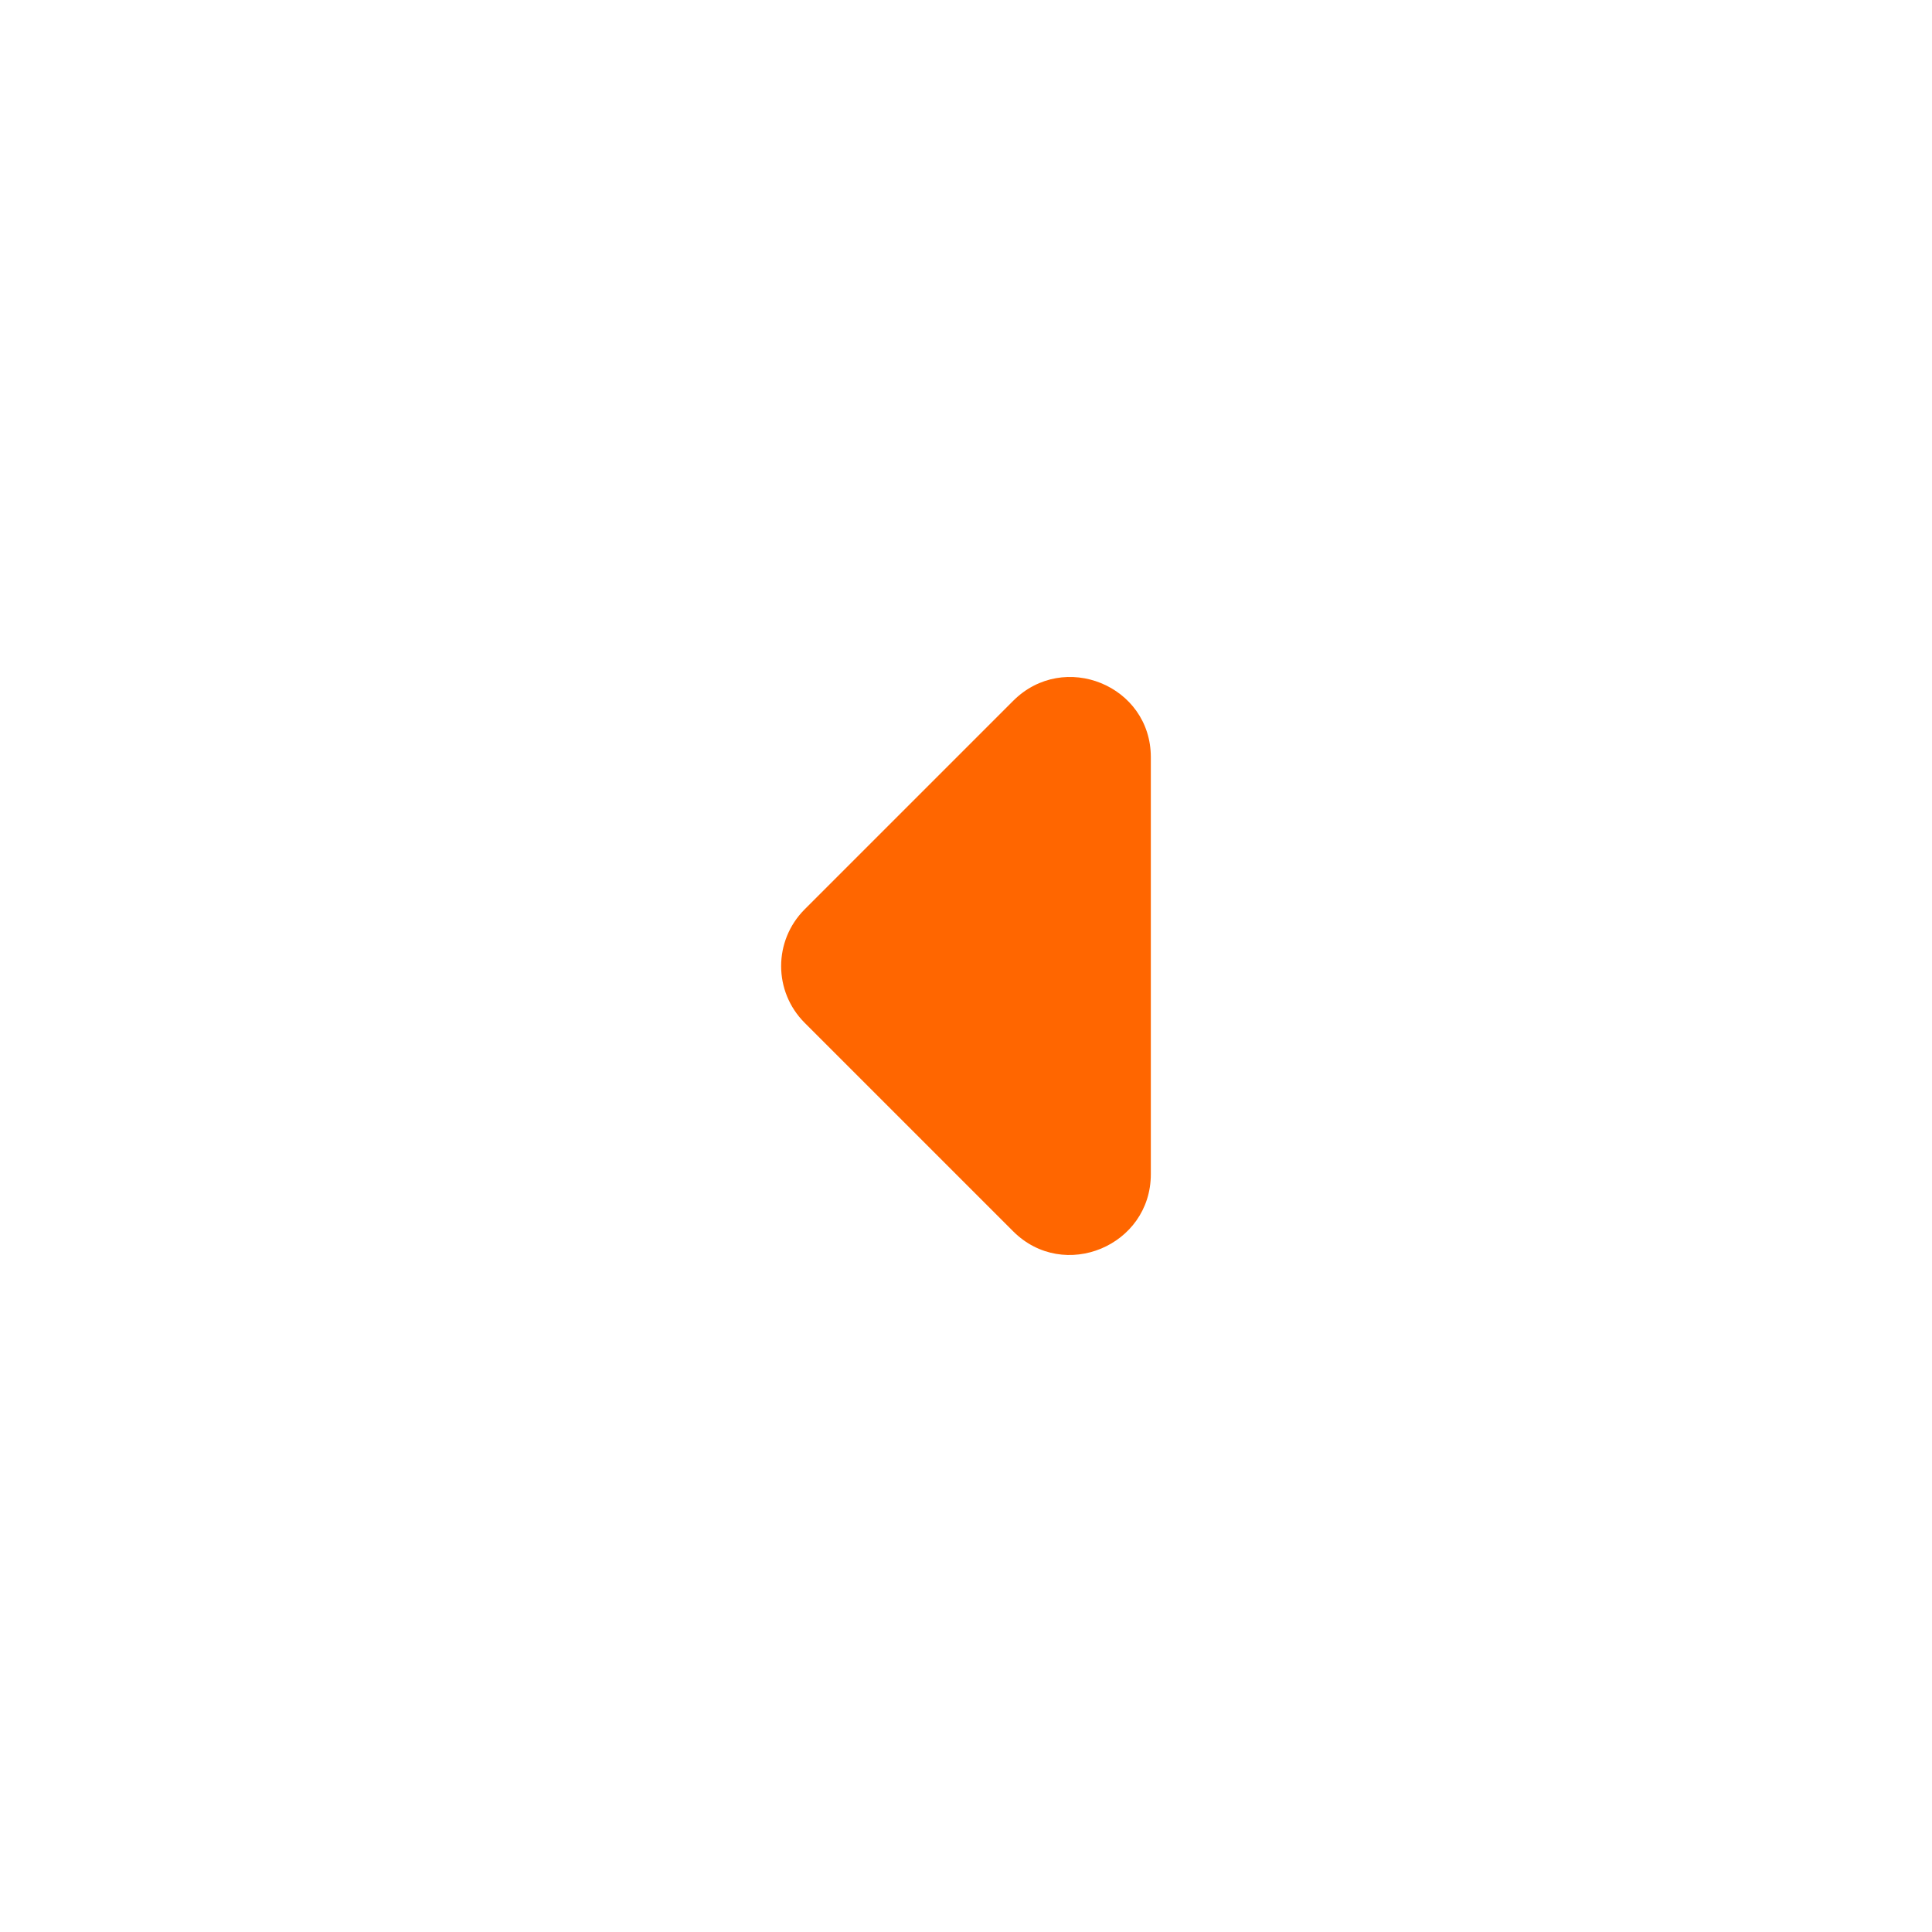
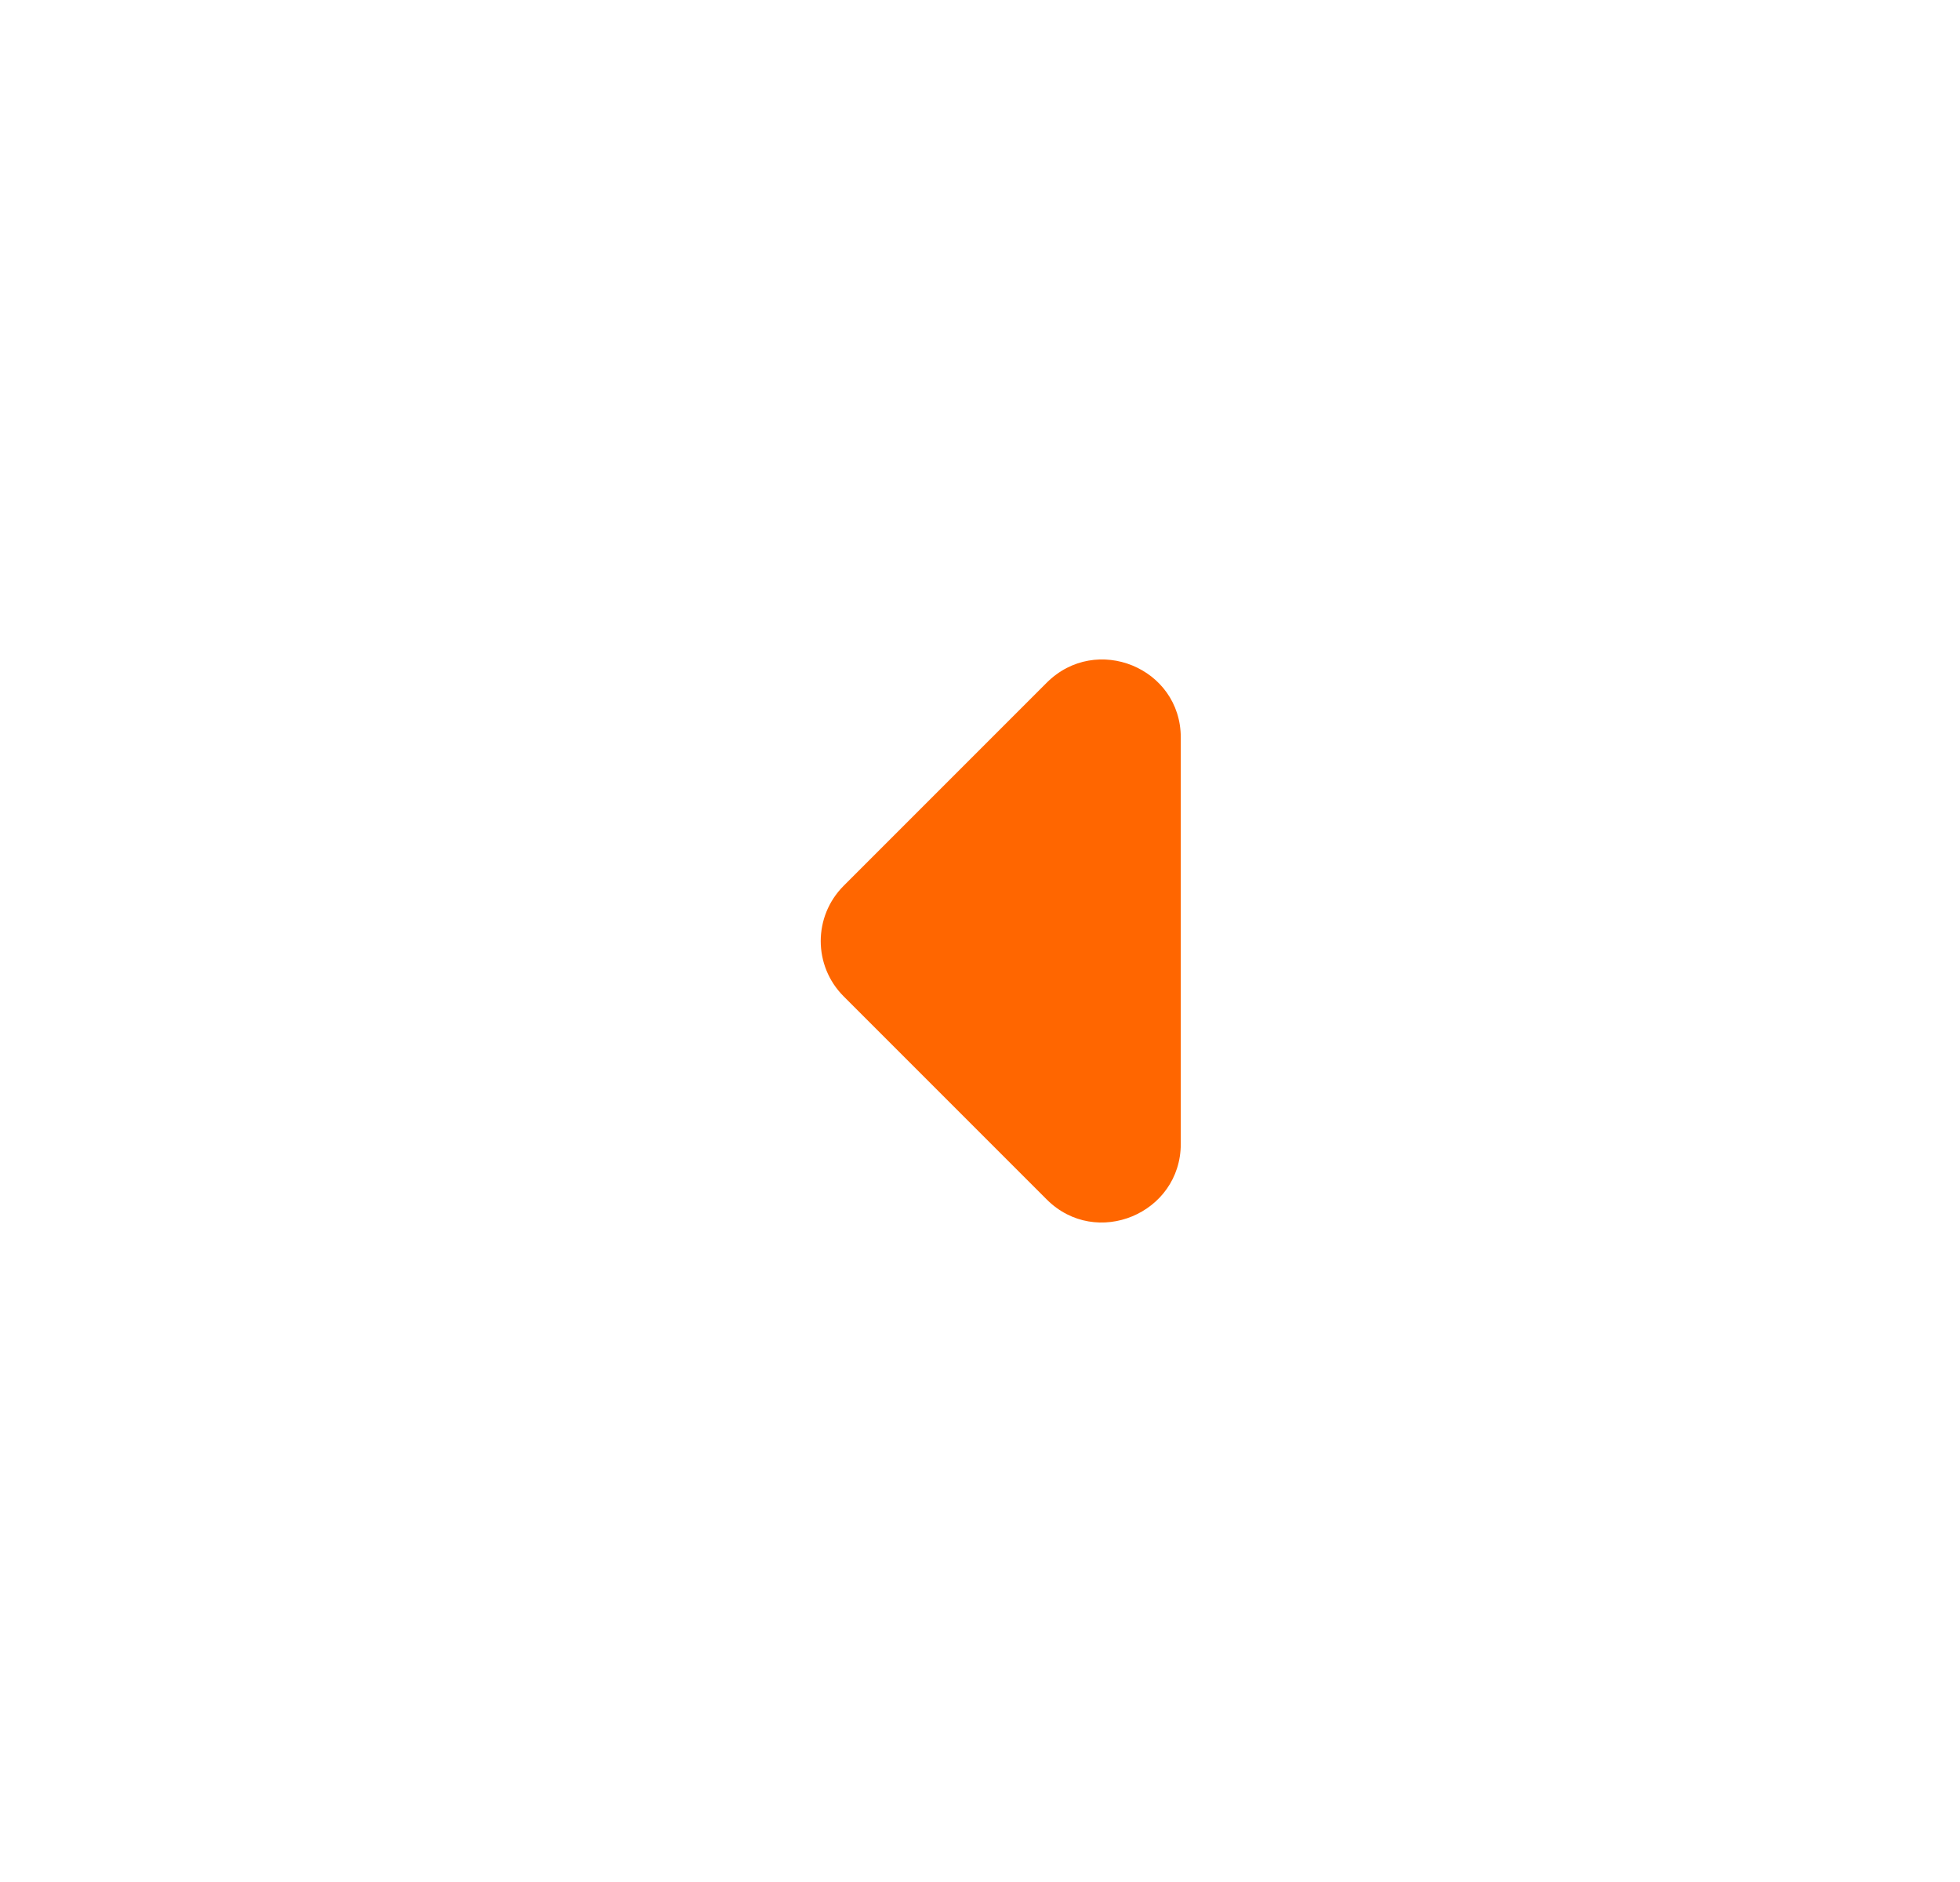
- <svg xmlns="http://www.w3.org/2000/svg" width="24" height="24" viewBox="0 0 24 24" fill="none">
-   <path d="M12.586 8.706L9.996 11.296C9.606 11.686 9.606 12.316 9.996 12.706L12.586 15.296C13.216 15.926 14.296 15.476 14.296 14.586V9.406C14.296 8.516 13.216 8.076 12.586 8.706Z" fill="#FF6600" />
+ <svg xmlns="http://www.w3.org/2000/svg" width="25" height="24" viewBox="0 0 25 24" fill="none">
+   <path d="M13.351 8.706L10.761 11.296C10.371 11.686 10.371 12.316 10.761 12.706L13.351 15.296C13.981 15.926 15.061 15.476 15.061 14.586V9.406C15.061 8.516 13.981 8.076 13.351 8.706Z" fill="#FF6600" />
</svg>
